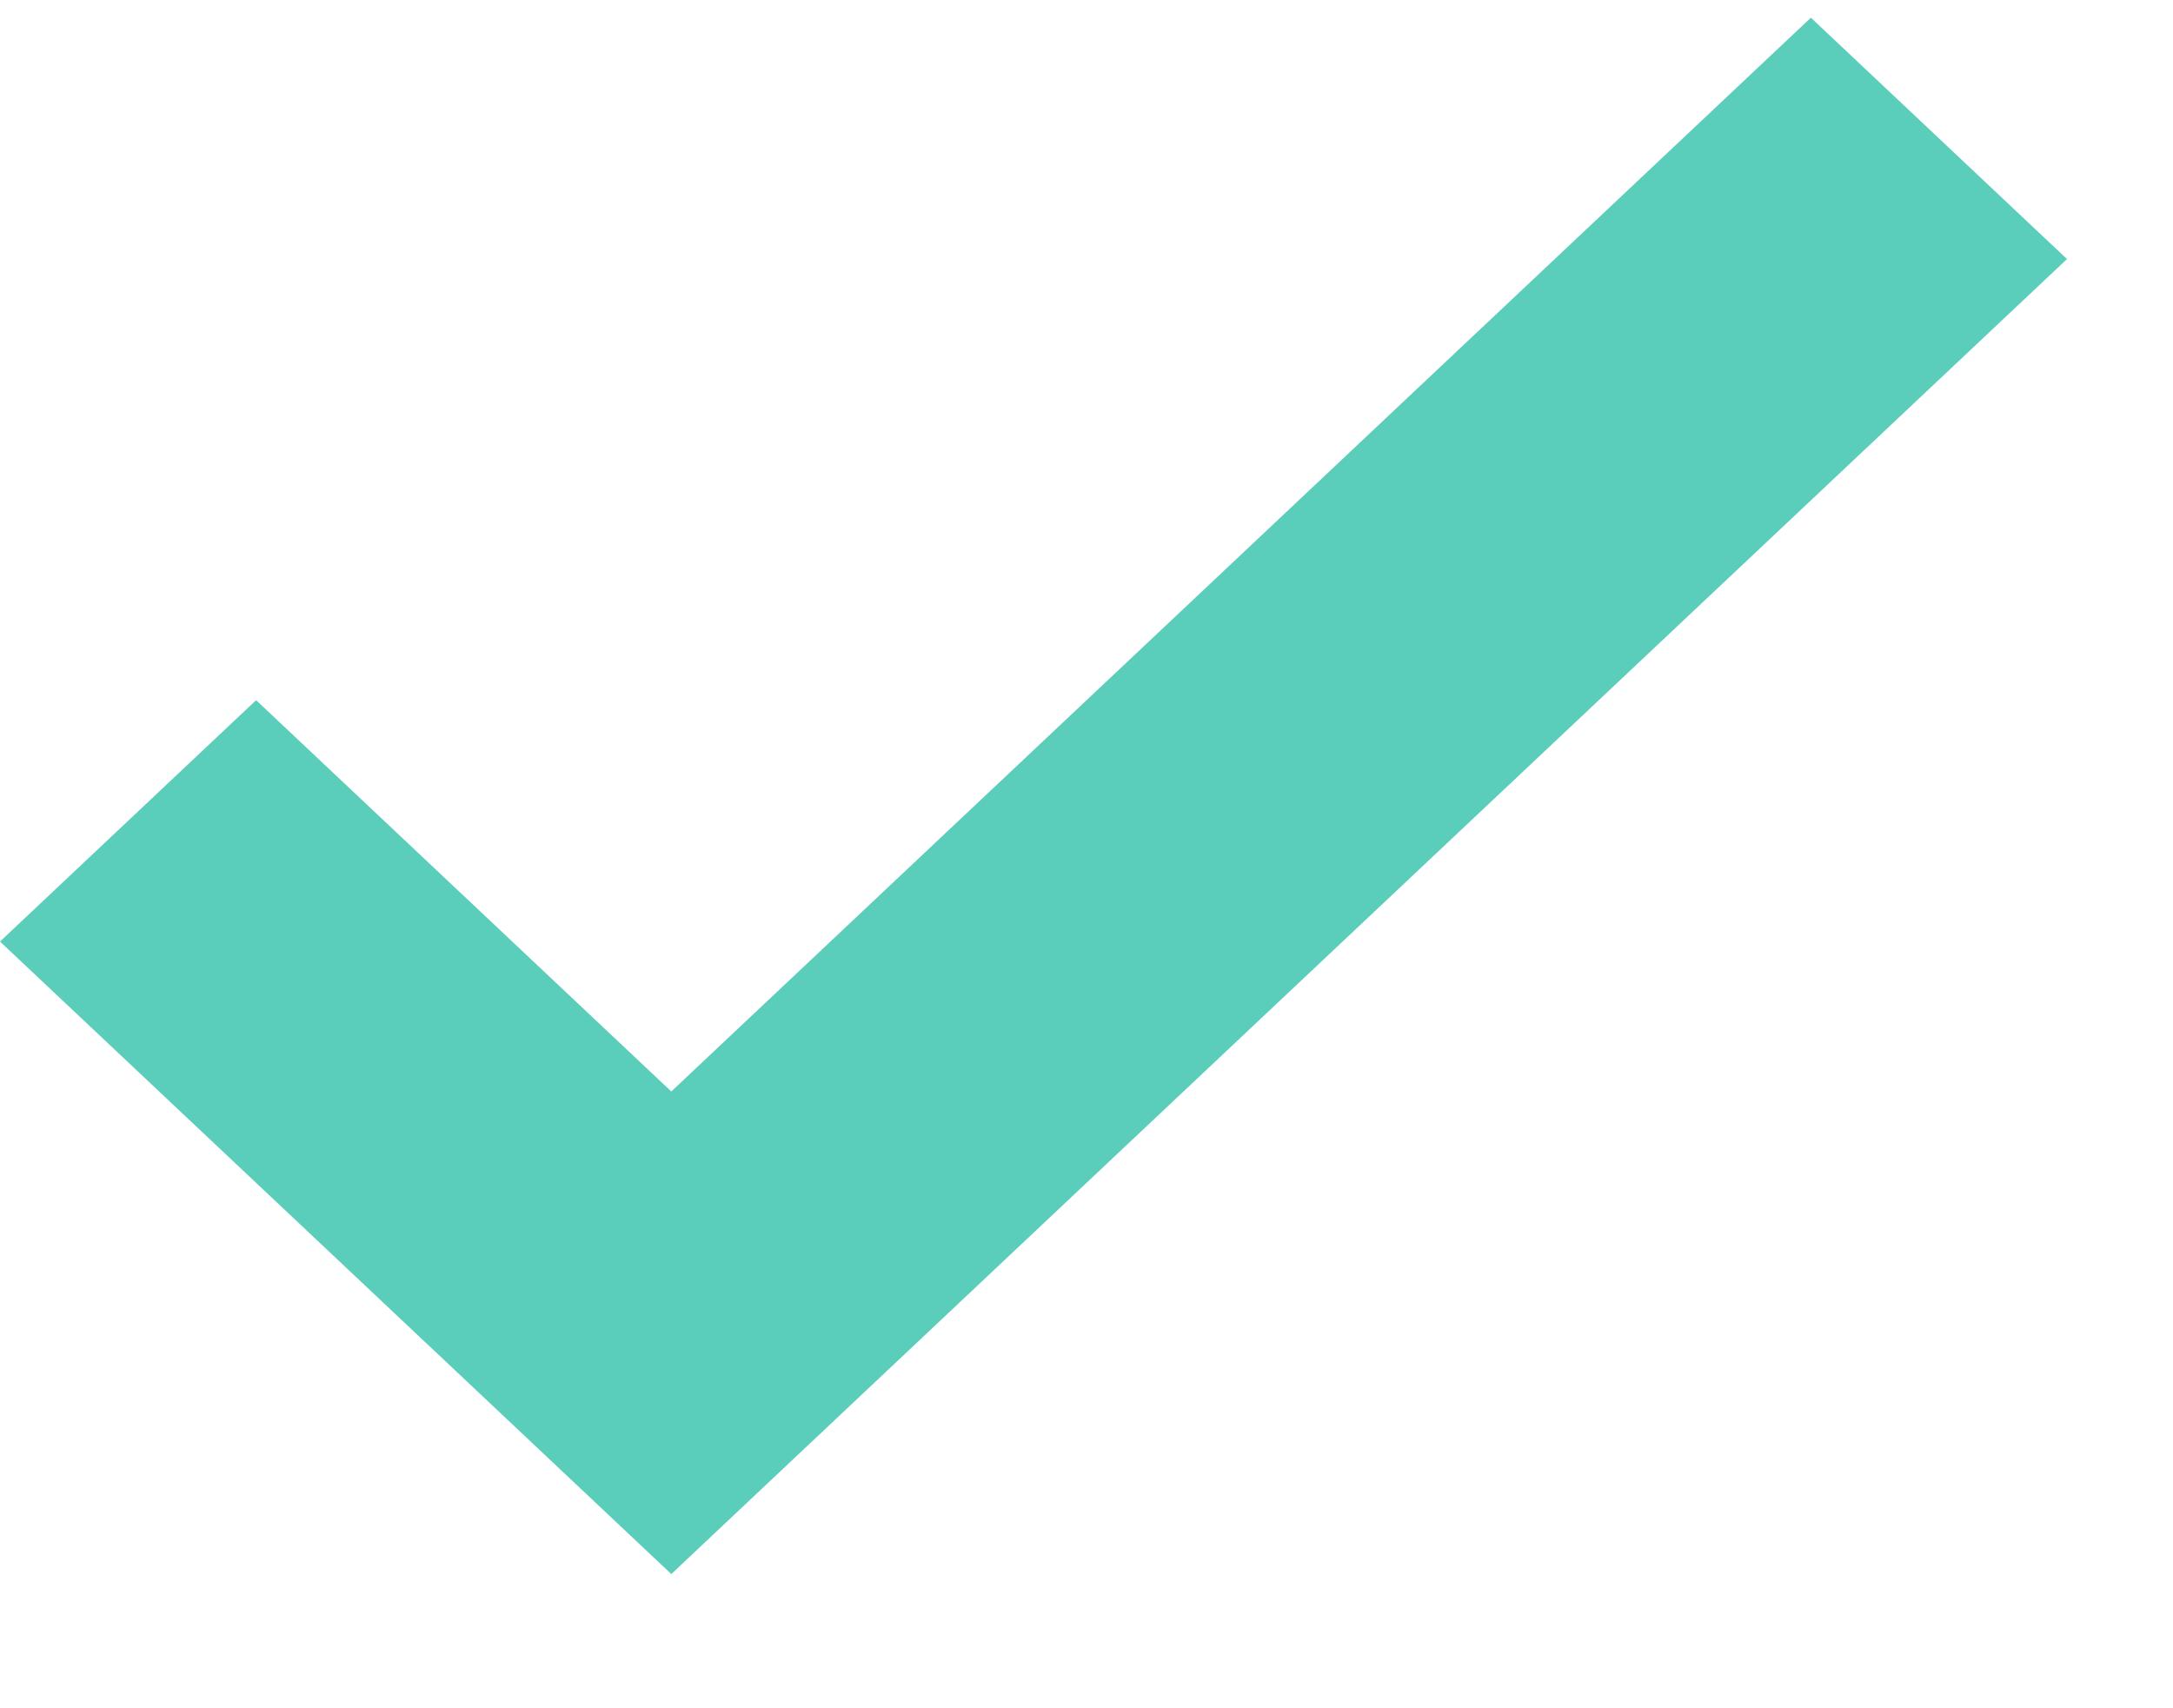
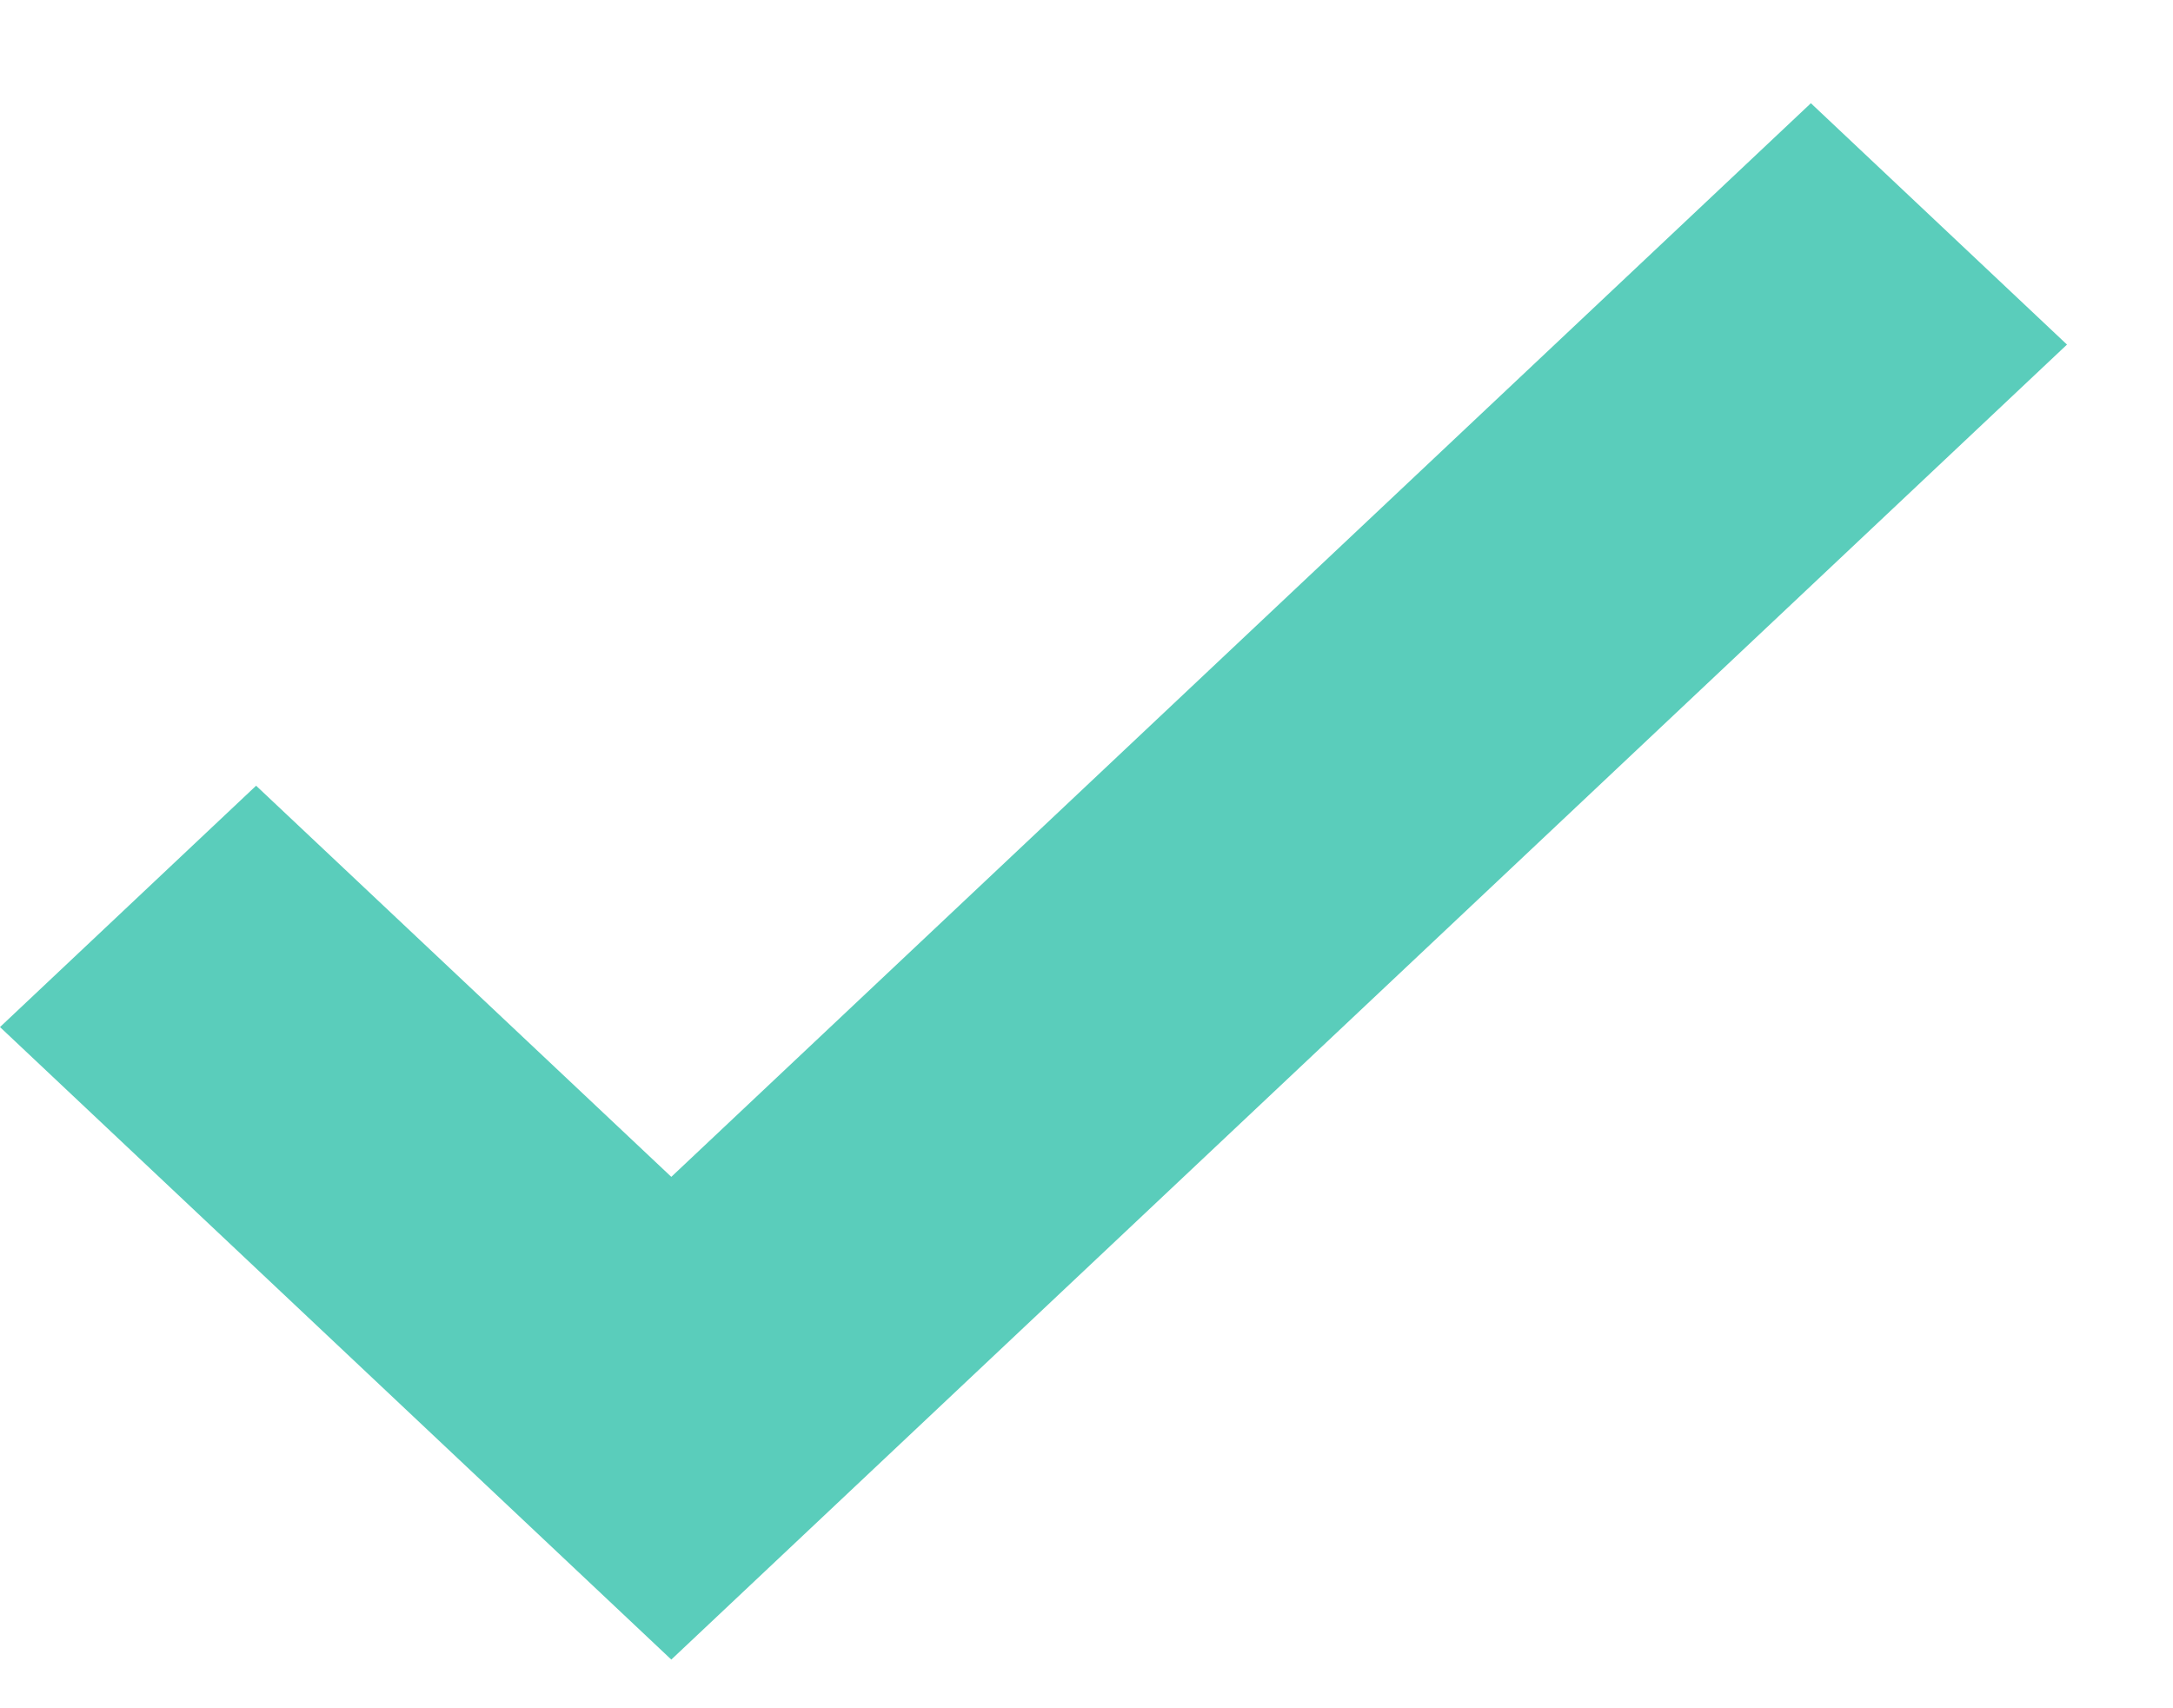
<svg xmlns="http://www.w3.org/2000/svg" width="14" height="11" viewBox="0 0 14 11" fill="none">
-   <path fill-rule="evenodd" clip-rule="evenodd" d="M13.317 1.669L4.325 10.141L0 6.066L1.65 4.511L4.325 7.032L11.667 0.114L13.317 1.669Z" fill="#5ACDBB" />
+   <path fill-rule="evenodd" clip-rule="evenodd" d="M13.317 2.22L4.325 10.692L0 6.617L1.65 5.062L4.325 7.582L11.667 0.665L13.317 2.22Z" fill="#5ACDBB" />
</svg>
